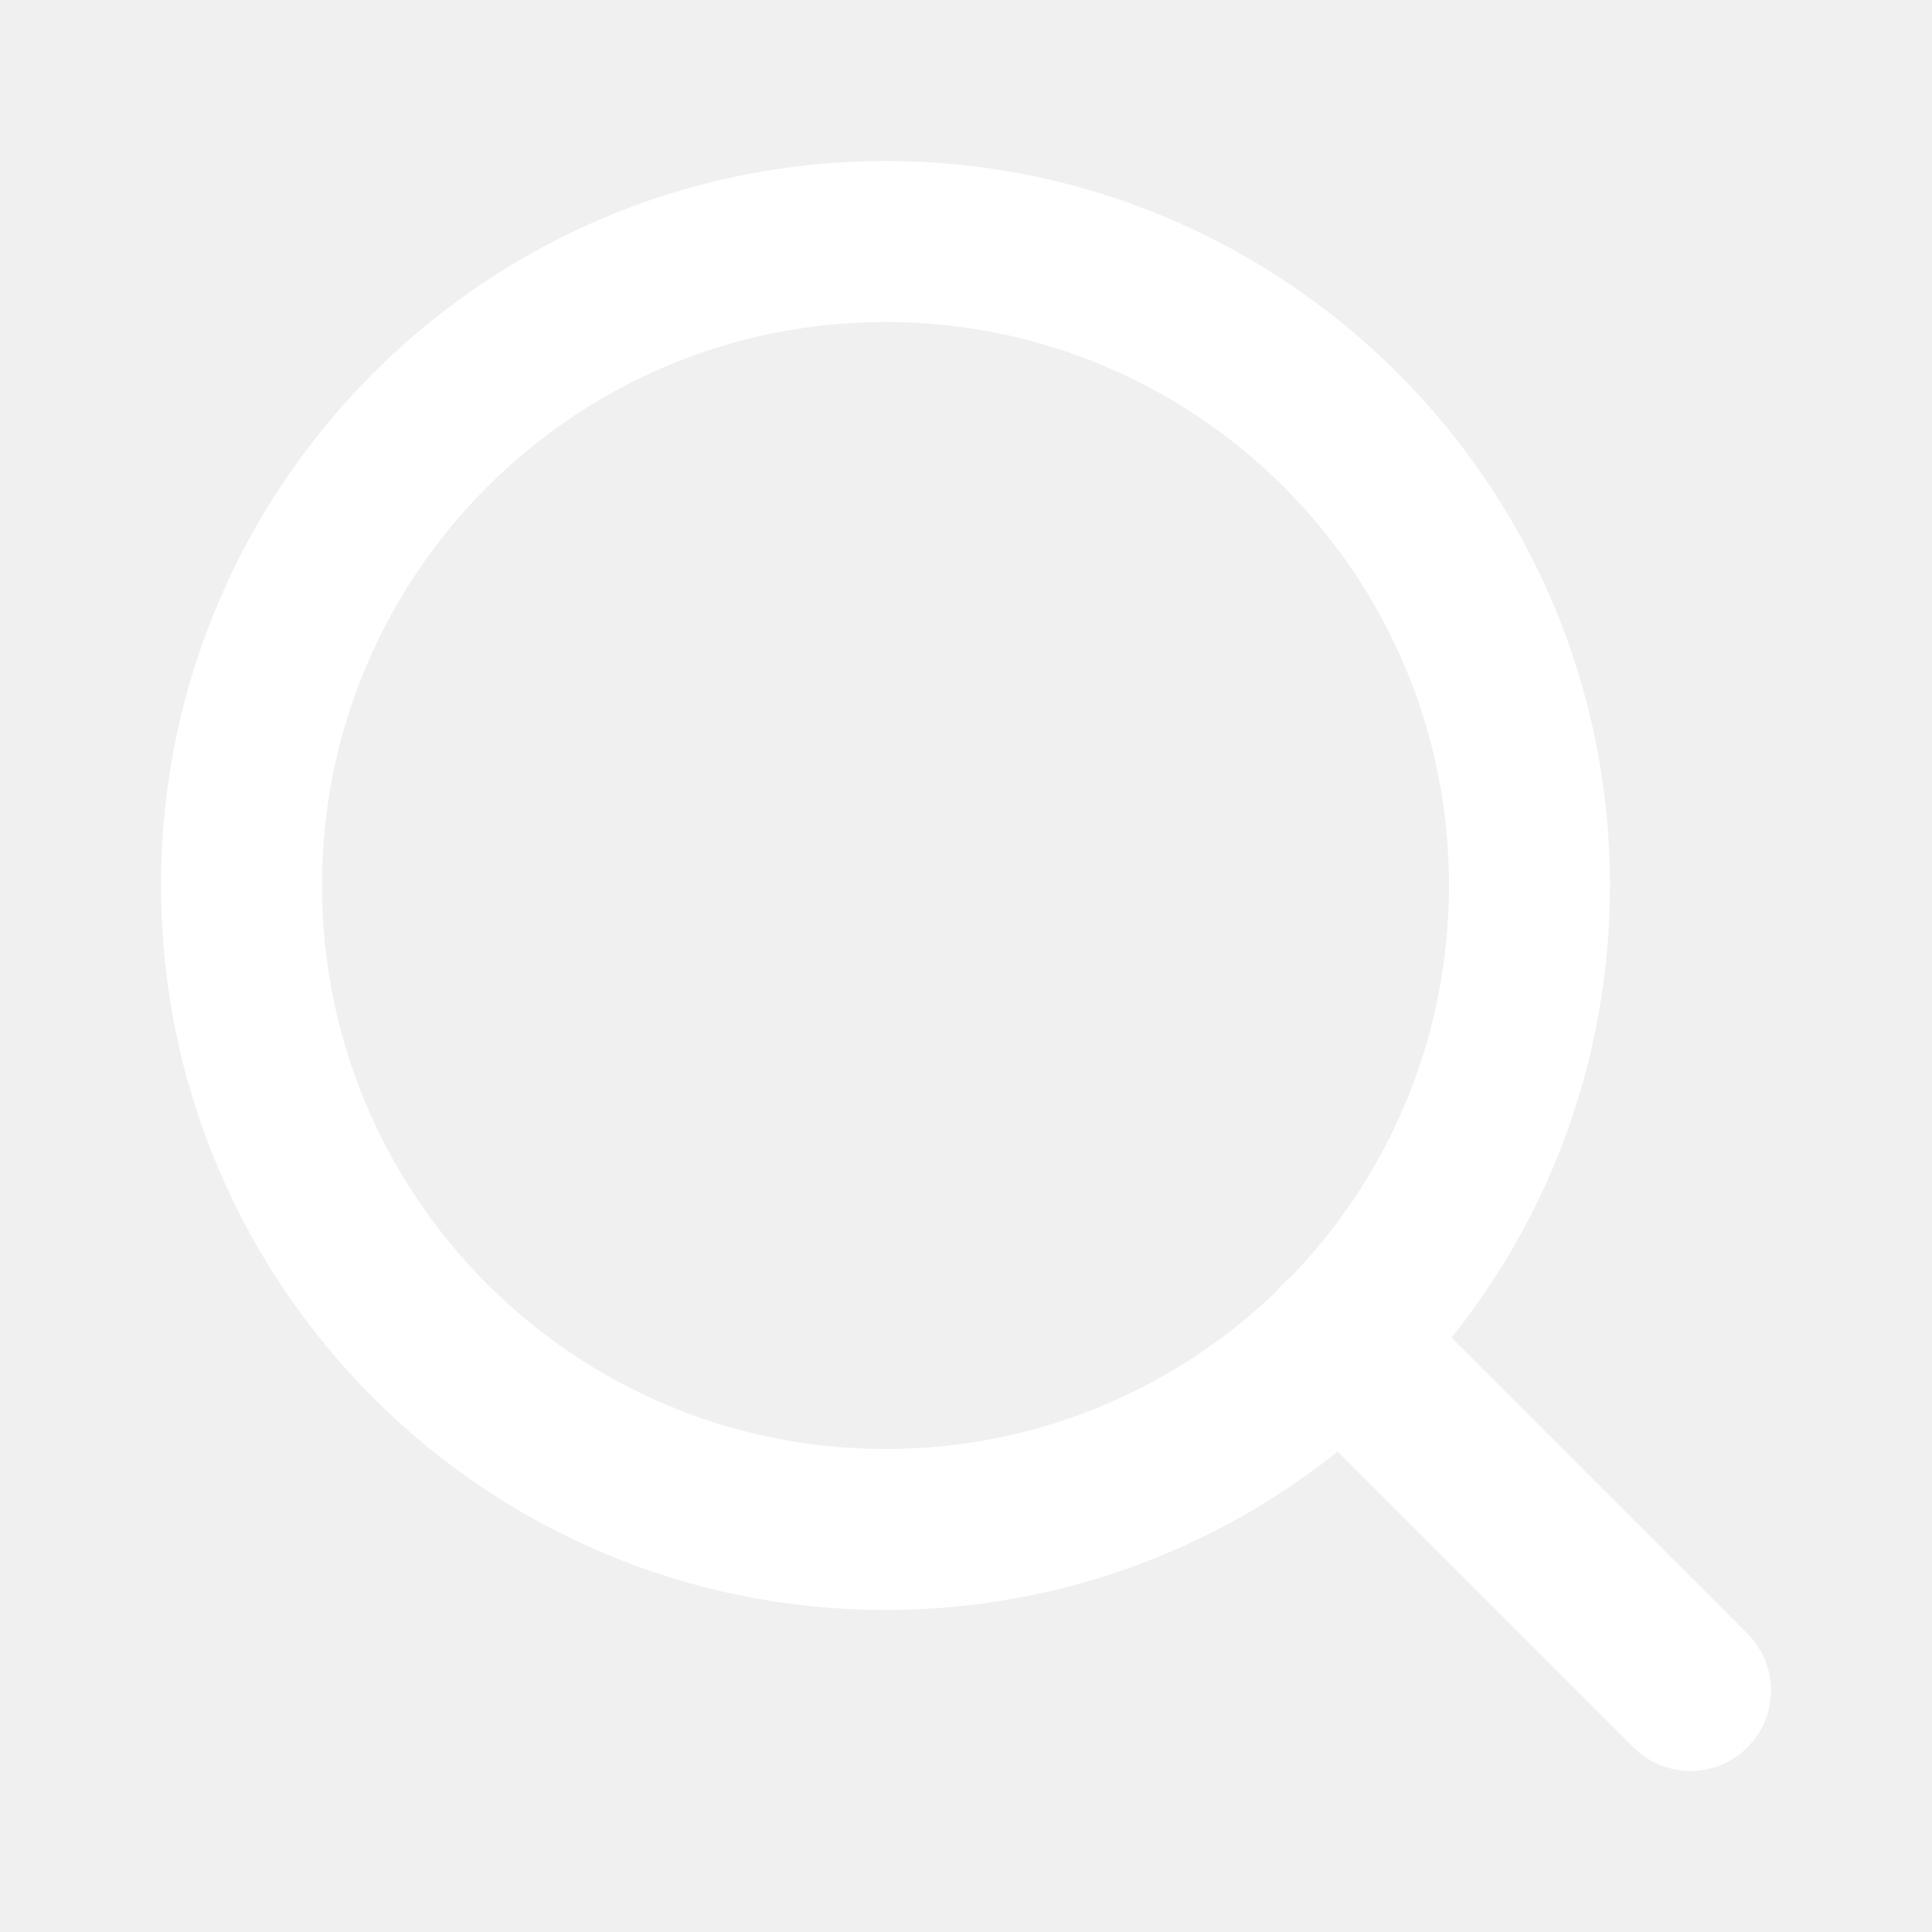
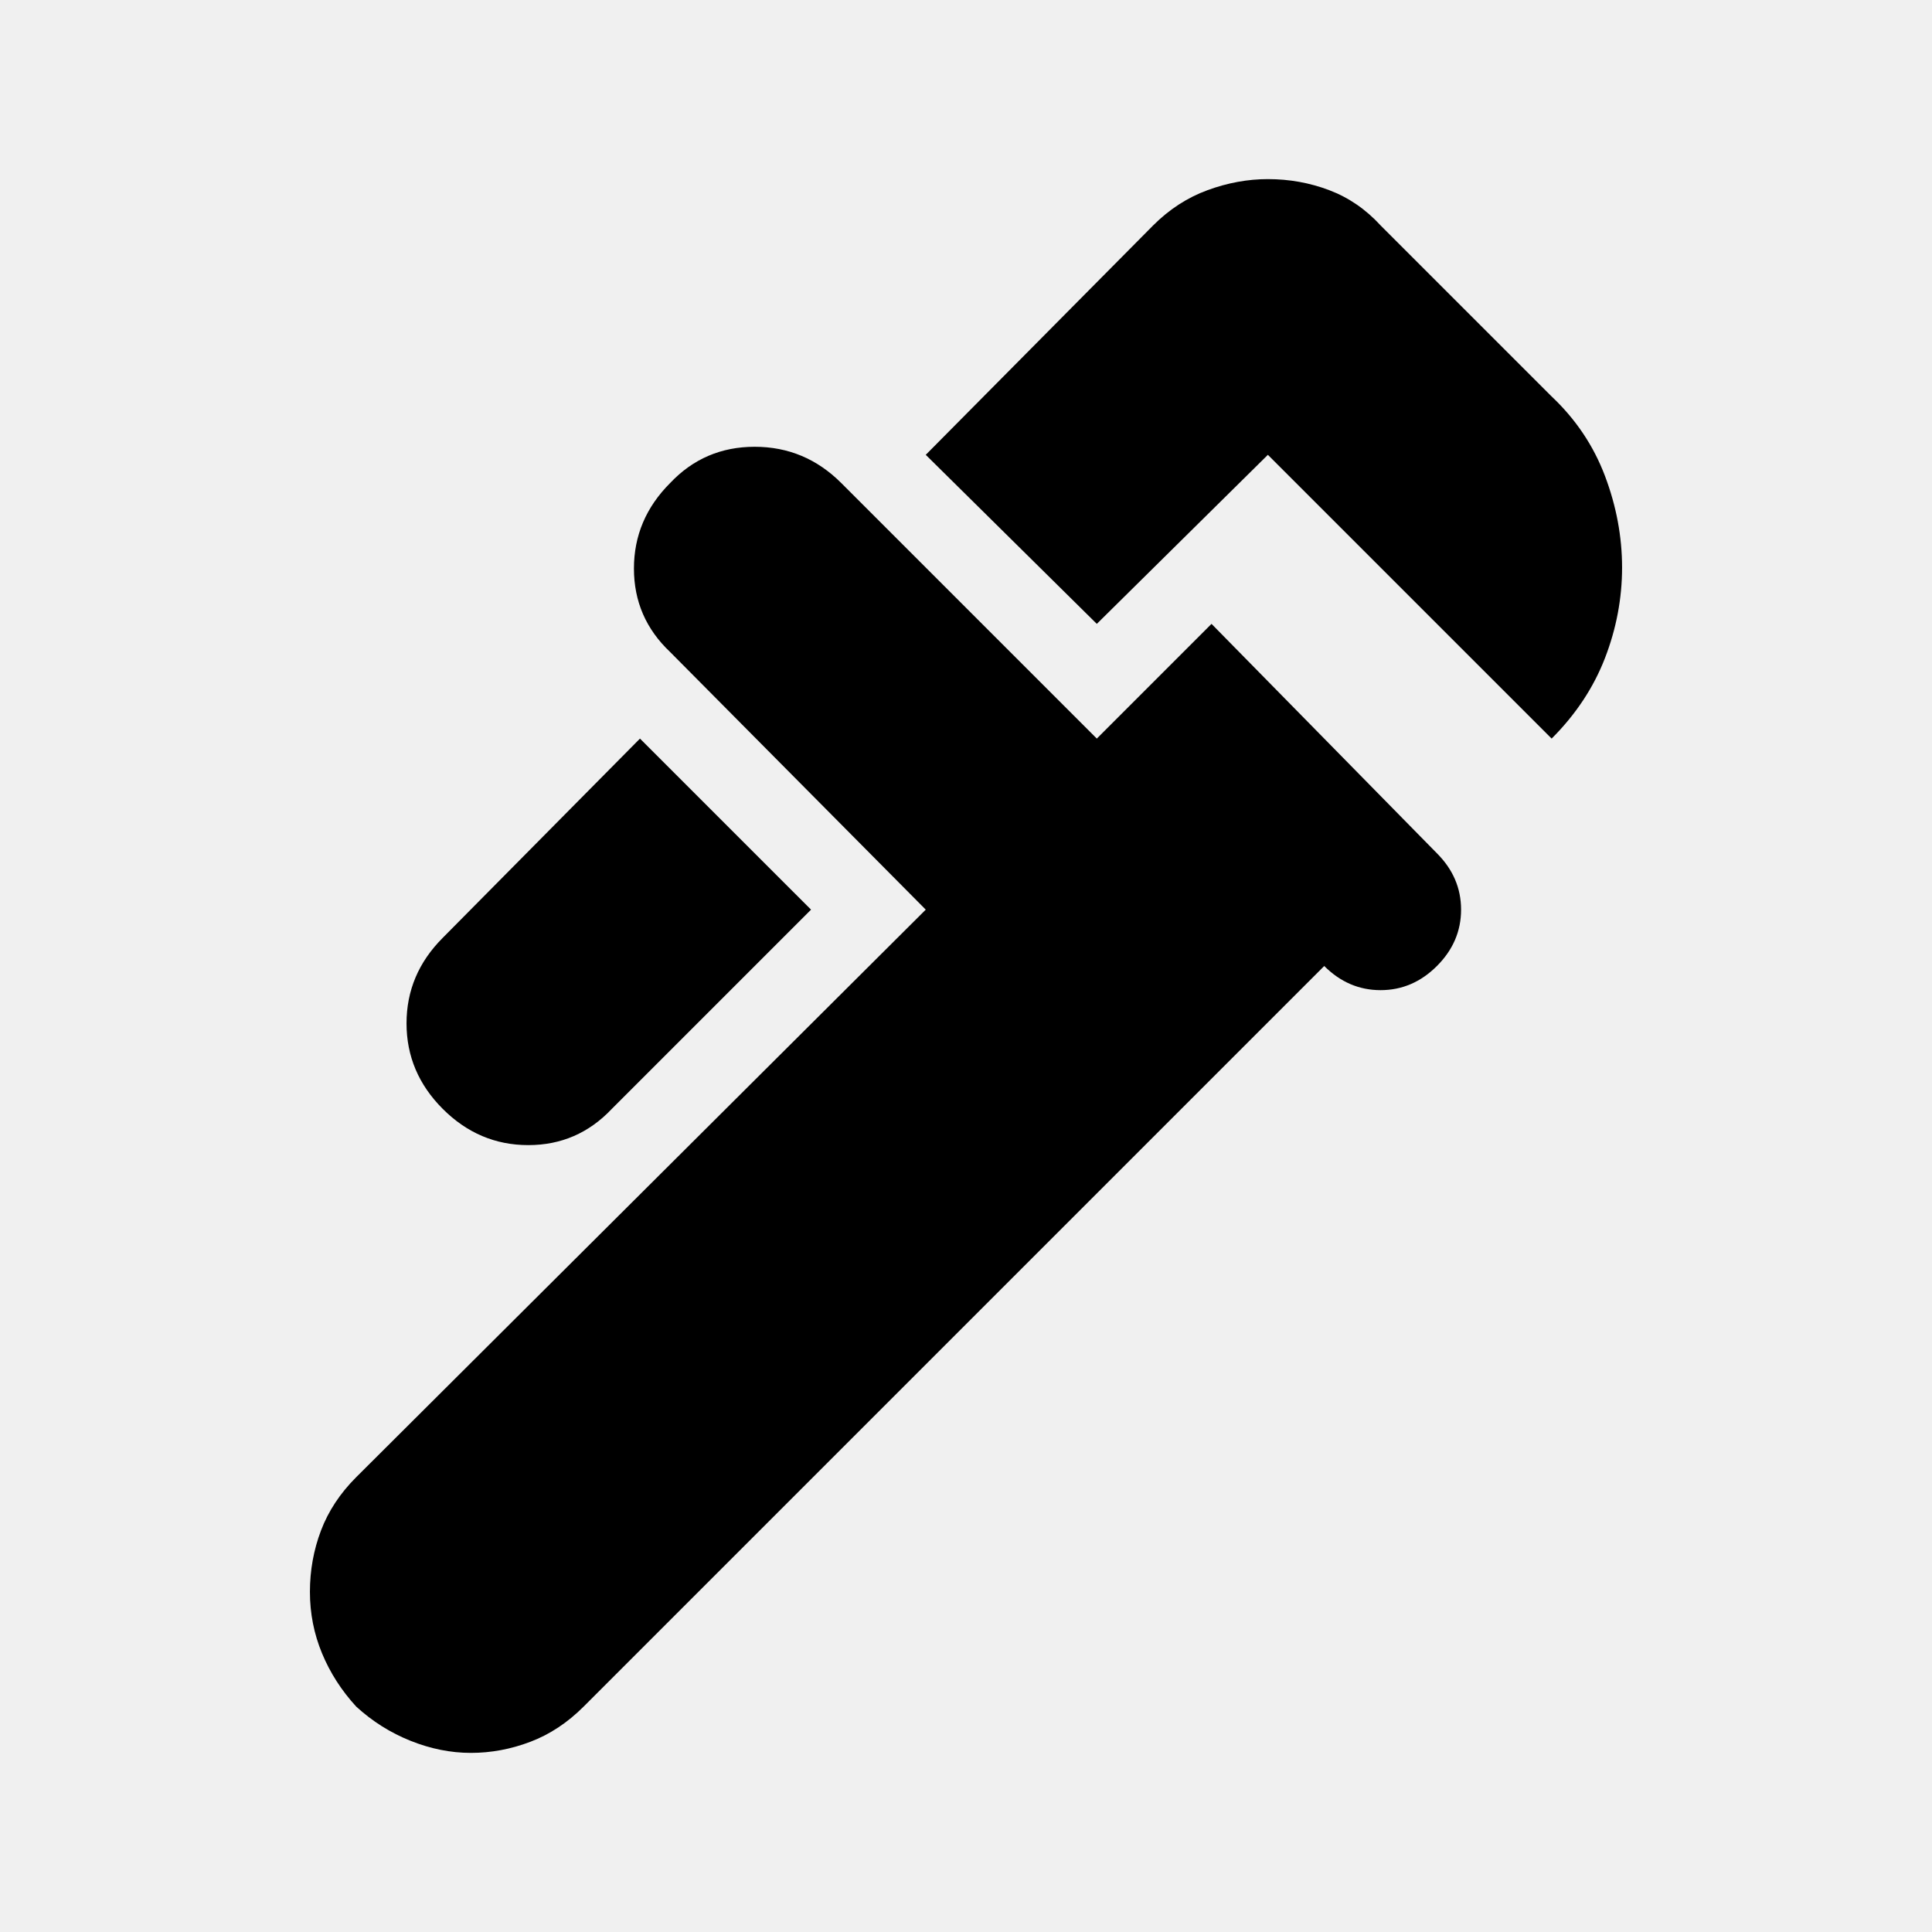
- <svg xmlns="http://www.w3.org/2000/svg" width="24" height="24" viewBox="0 0 24 24" fill="none" stroke="#fff" stroke-width="2" stroke-linecap="round" stroke-linejoin="round" class="feather feather-search">
-   <circle cx="11" cy="11" r="8" />
-   <line x1="21" y1="21" x2="16.65" y2="16.65" />
+ <svg xmlns="http://www.w3.org/2000/svg" height="24px" viewBox="0 -960 960 960" width="24px" fill="#000000">
+   <path d="M771-593 630-734l-85 84-85-84 113-114q12-12 27-17.5t30-5.5q16 0 30.5 5.5T686-848l85 85q18 17 26.5 39.5T806-678q0 23-8.5 45T771-593ZM220-409q-18-18-18-42.5t18-42.5l98-99 85 85-99 99q-17 18-41.5 18T220-409Zm-43 297q-11-12-17-26.5t-6-30.5q0-16 5.5-30.5T177-226l283-282-127-128q-18-17-18-41.5t18-42.5q17-18 42-18t43 18l127 127 57-57 112 114q12 12 12 28t-12 28q-12 12-28 12t-28-12L290-112q-12 12-26.5 17.5T234-89q-15 0-30-6t-27-17Z" />
</svg>
